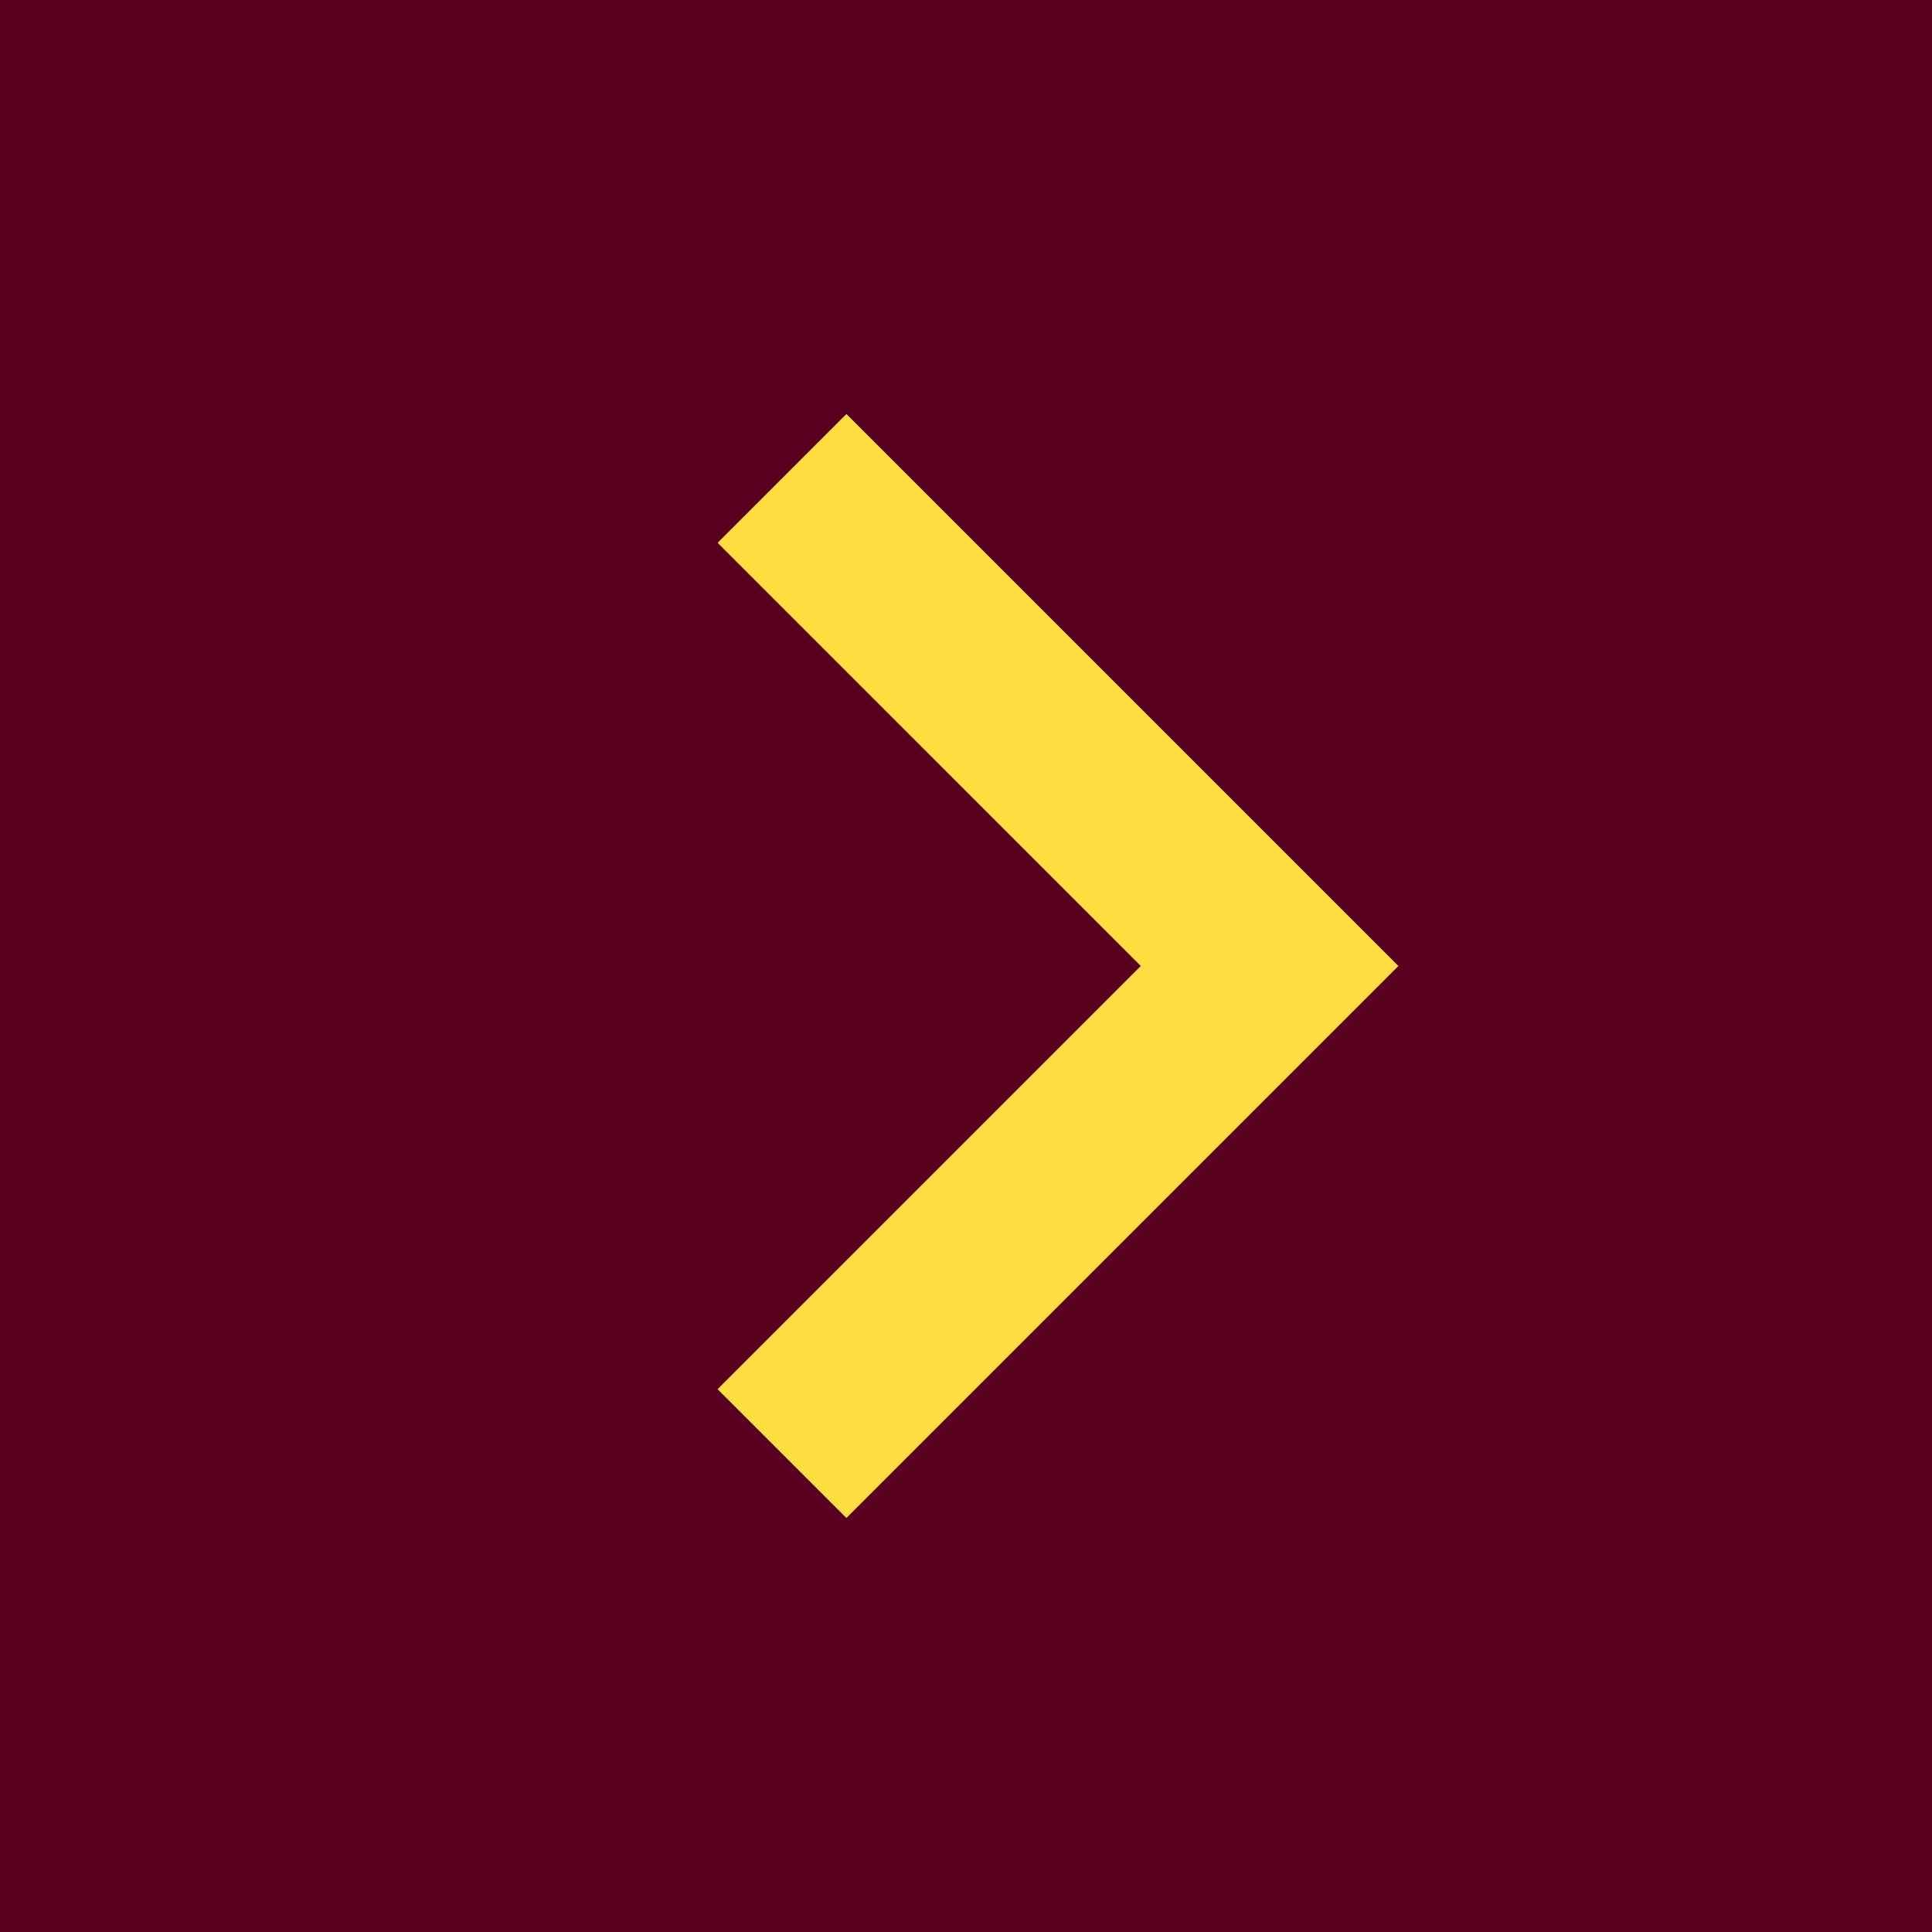
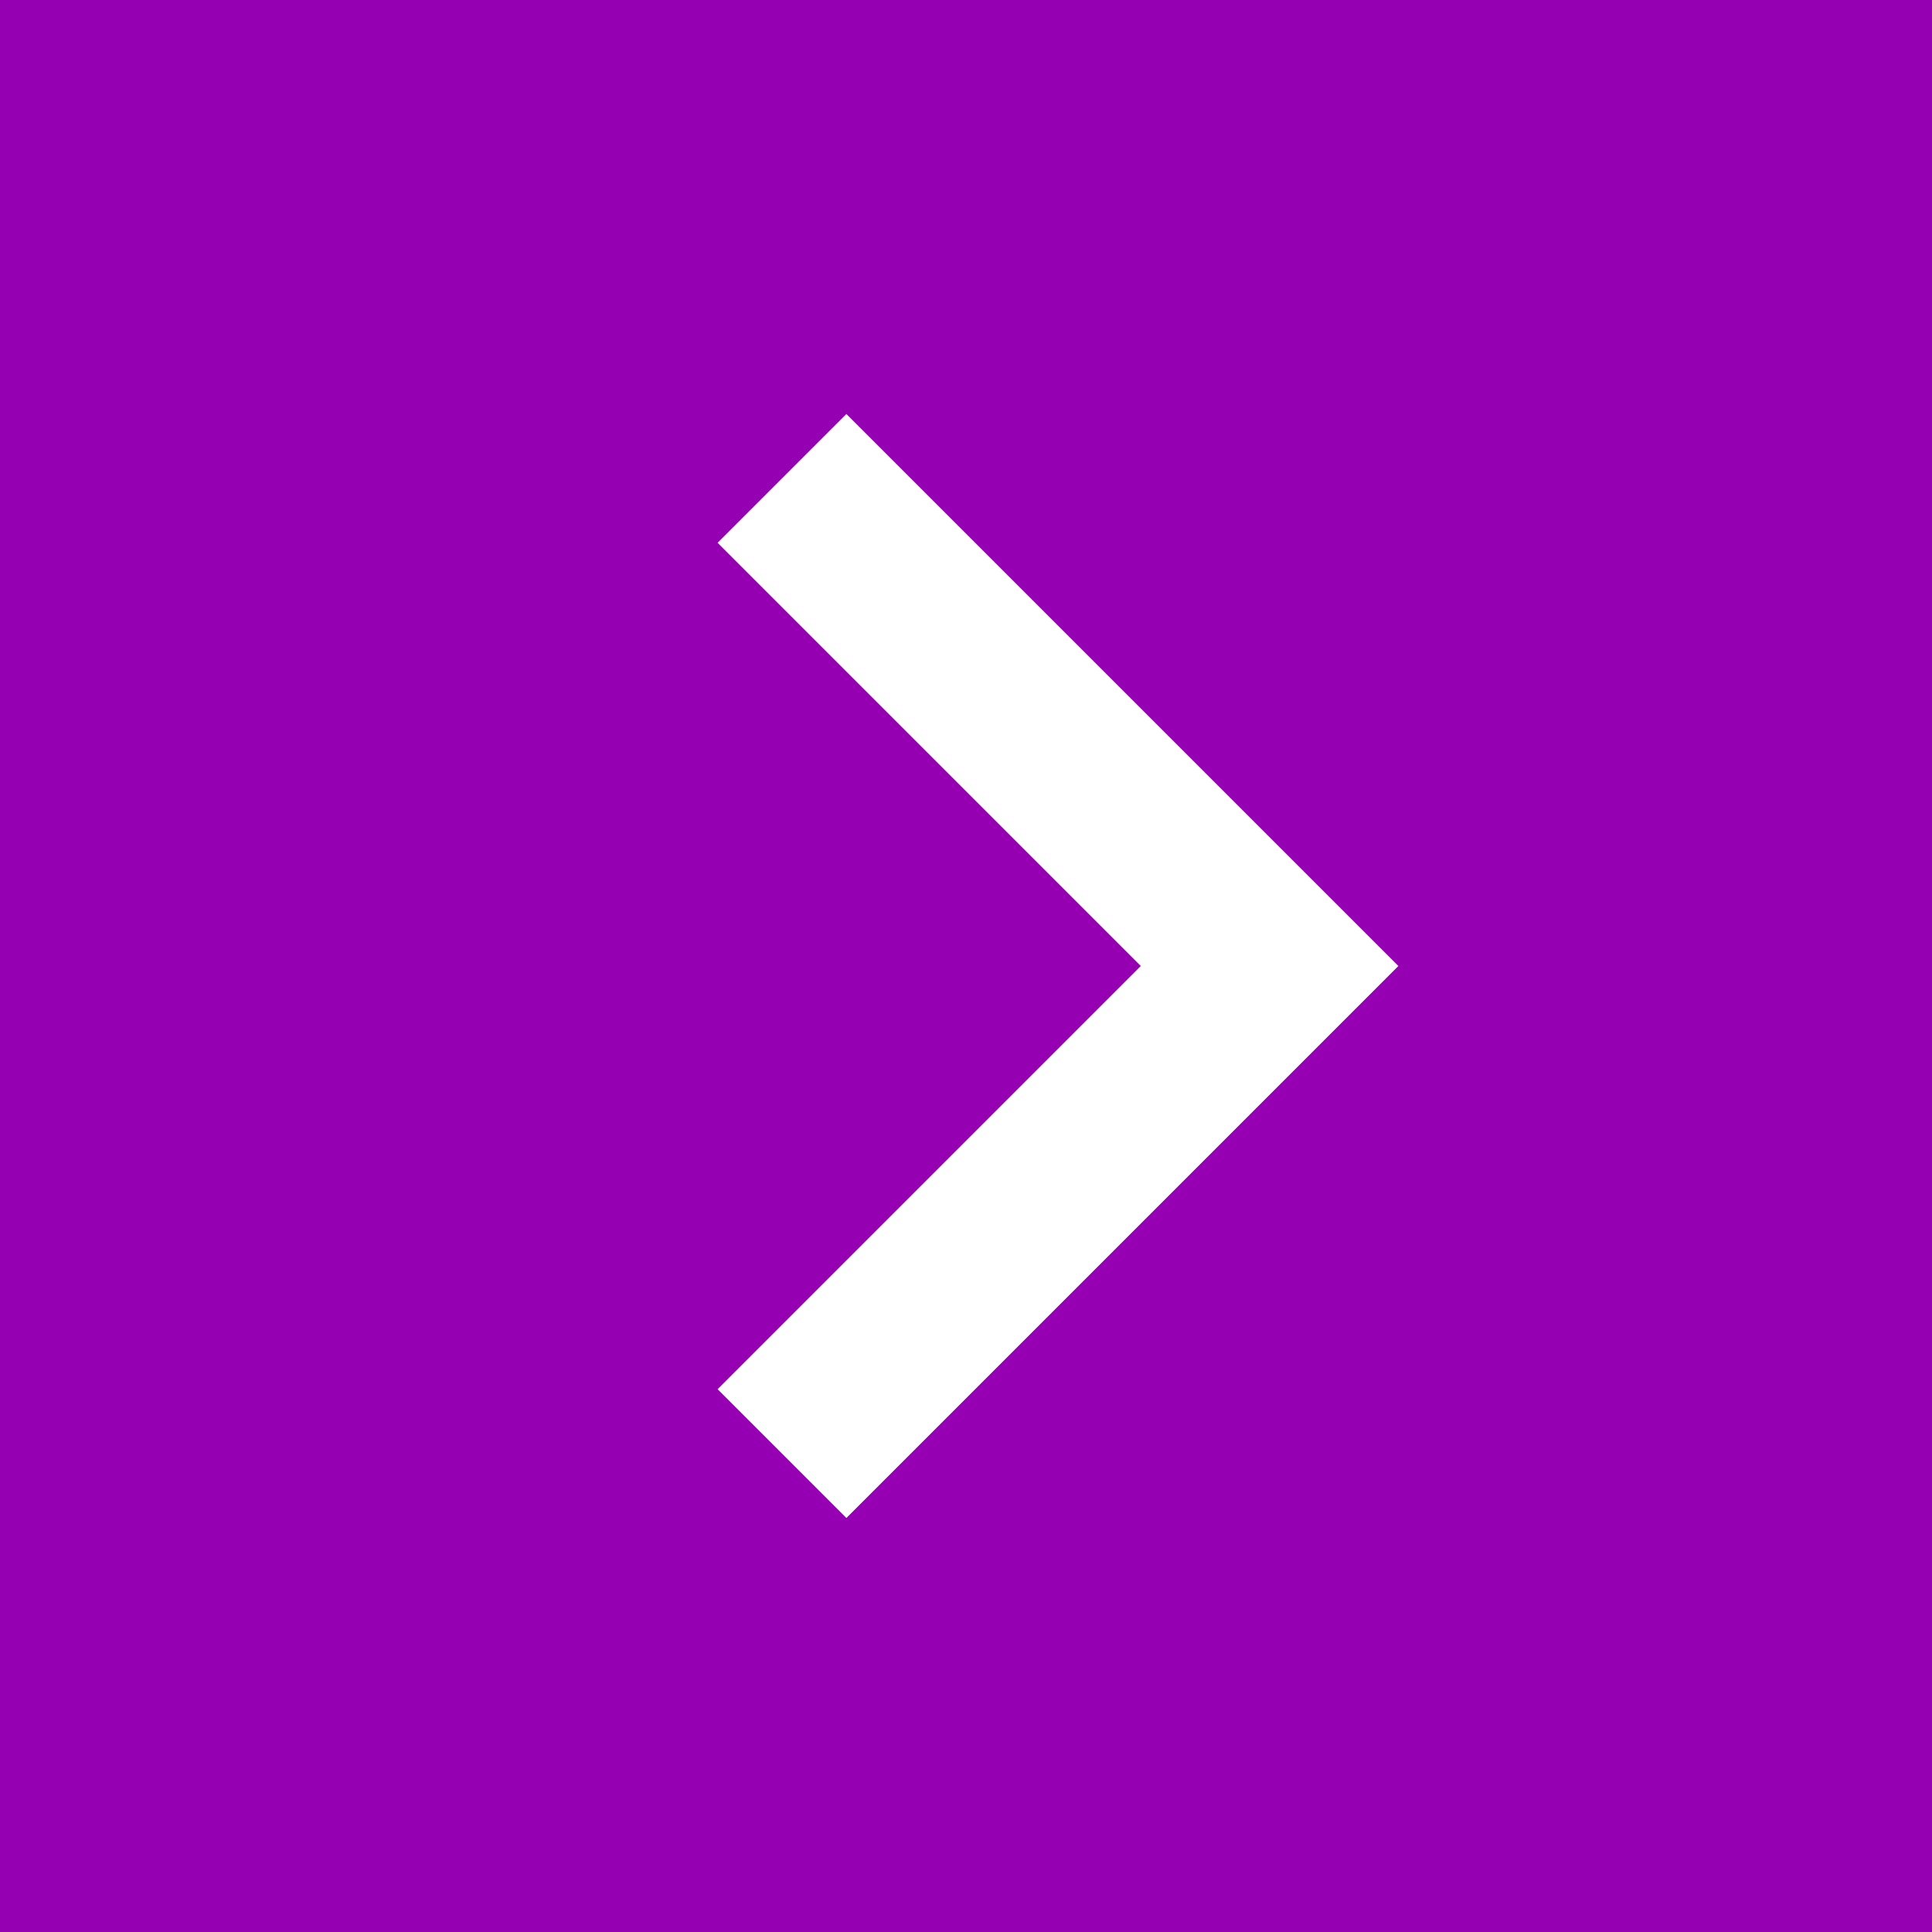
<svg xmlns="http://www.w3.org/2000/svg" id="Layer_1" version="1.1" viewBox="0 0 42 42">
  <defs>
    <style>
      .st0 {
-         fill: #FEDE40;
+         fill: #fff;
      }

      .st1 {
-         fill: #59001E;
+         fill: #9500B2;
      }
    </style>
  </defs>
  <g id="Layer_1-2">
    <path class="st1" d="M42,42H0V0h42v42Z" />
    <path class="st0" d="M24.8,21l-9.2-9.2,2.8-2.8,12,12-12,12-2.8-2.8,9.2-9.2Z" />
  </g>
</svg>
